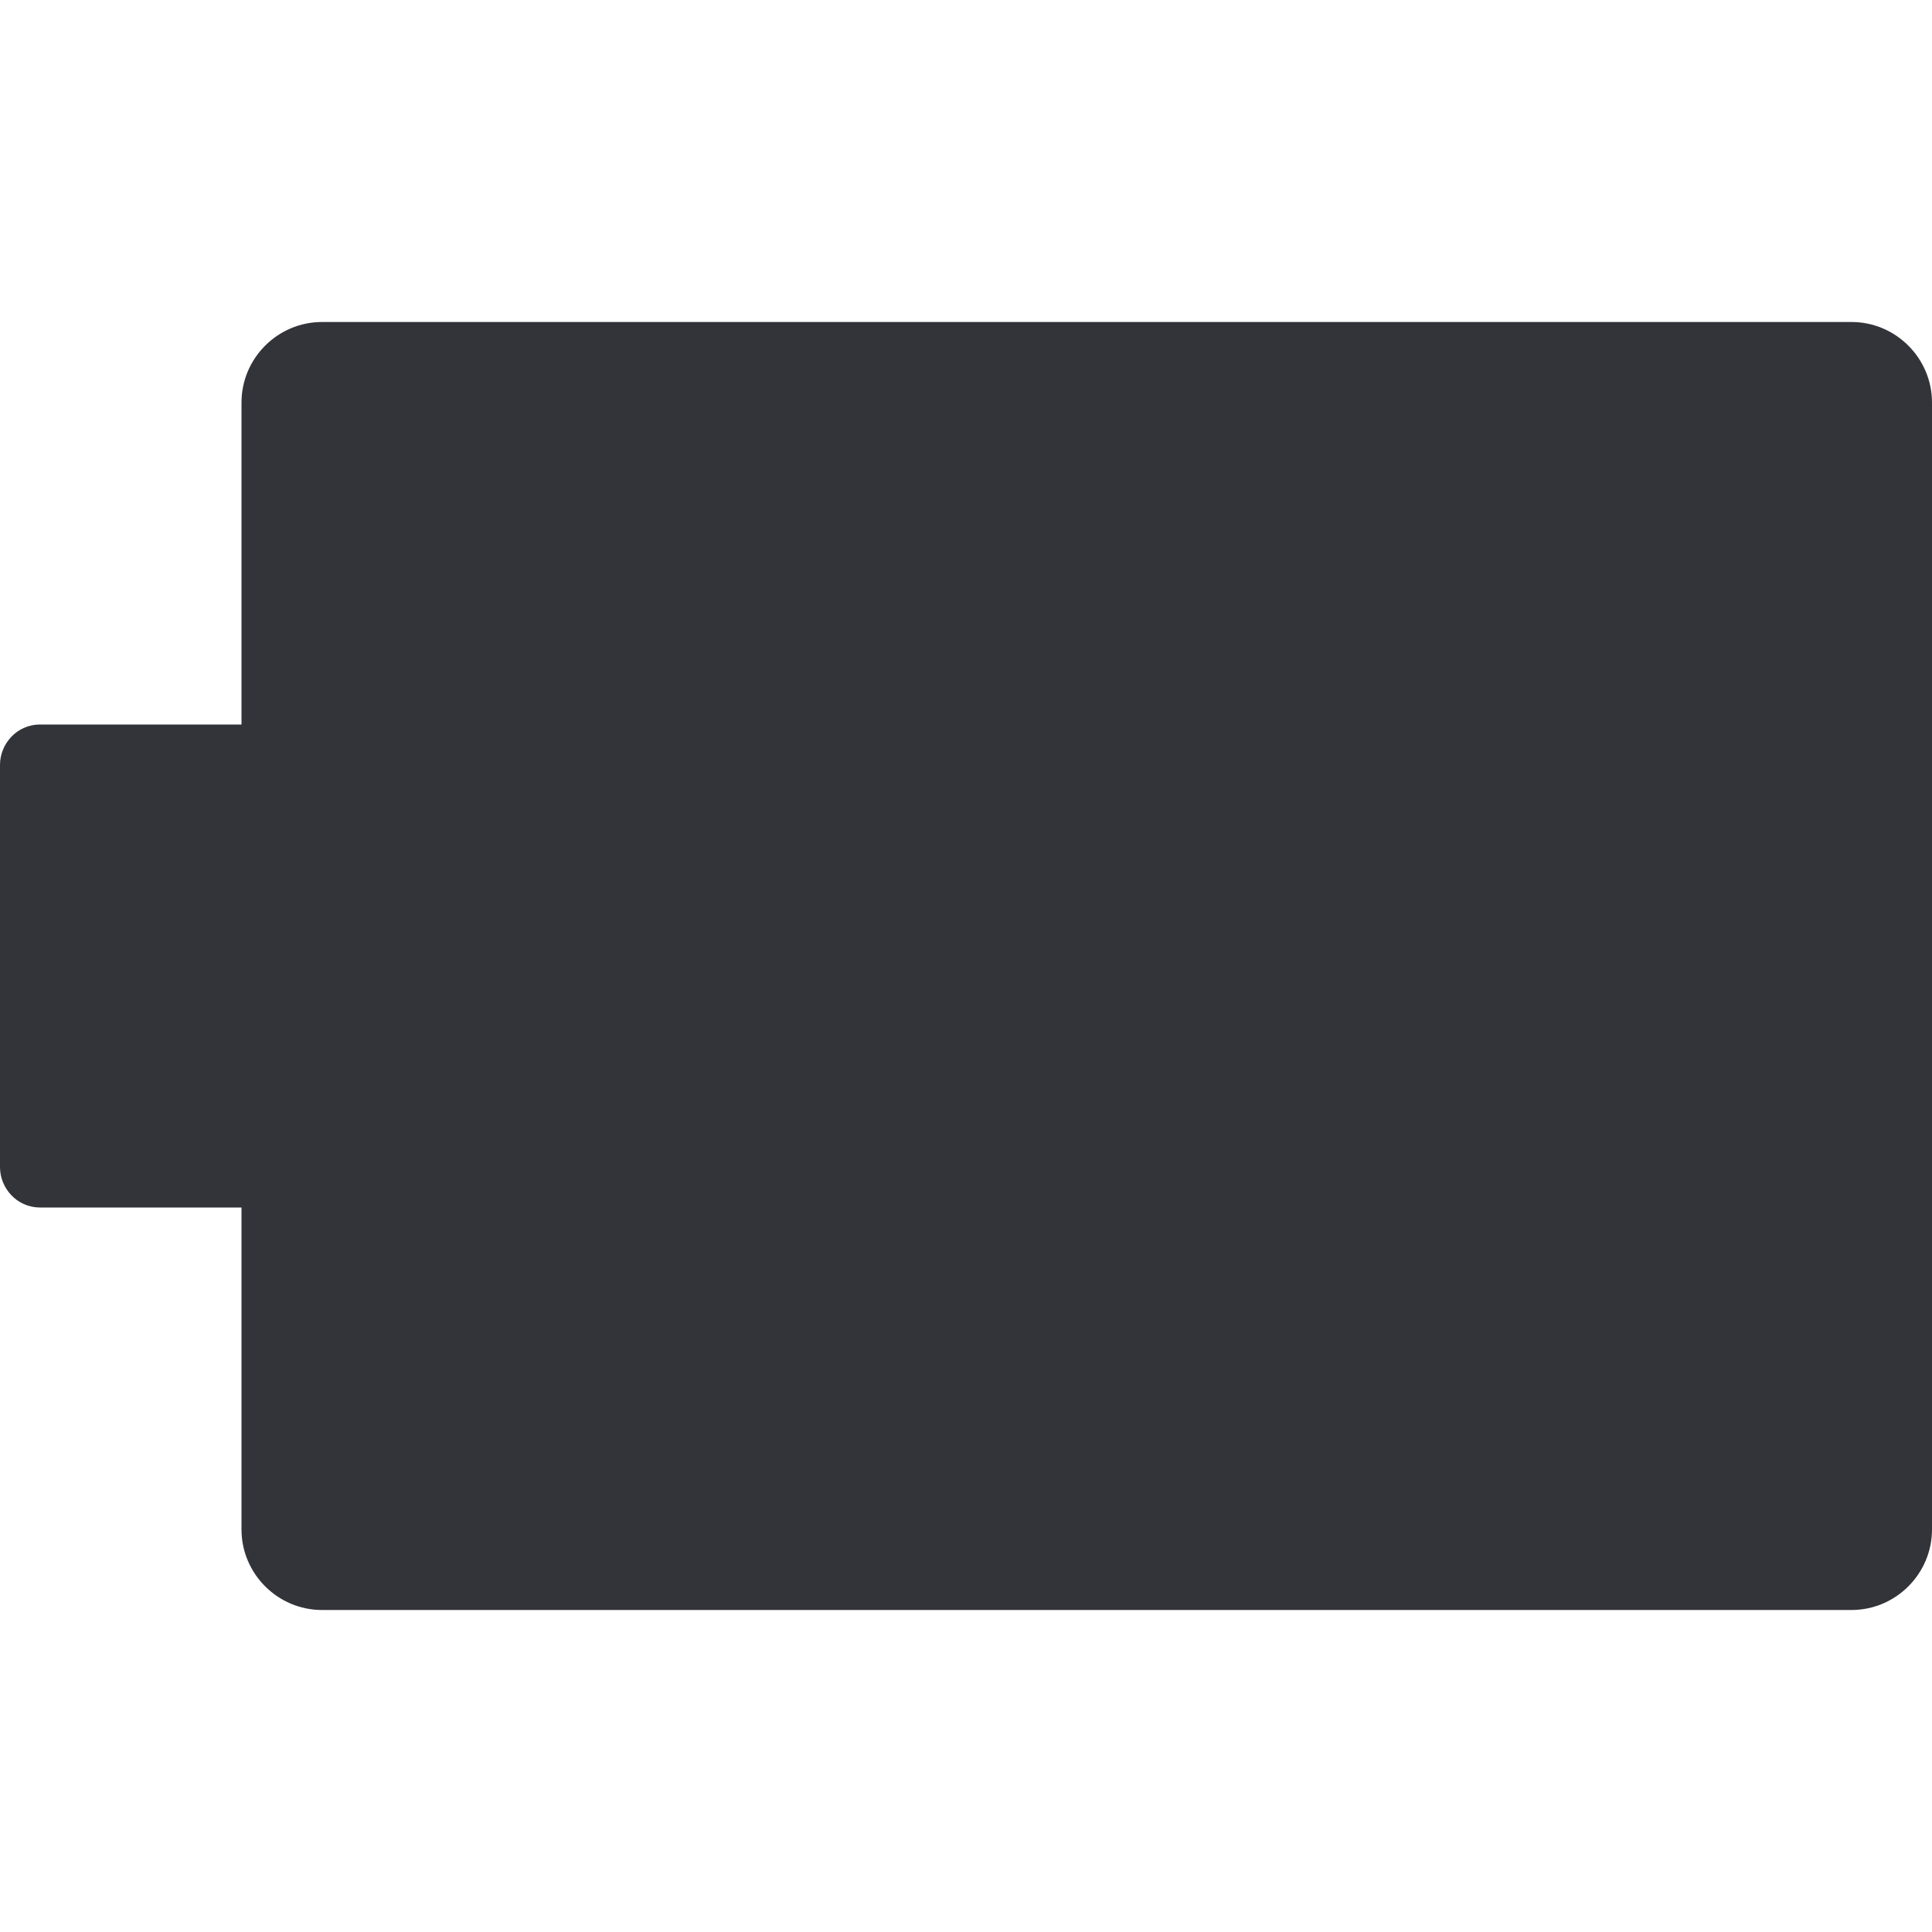
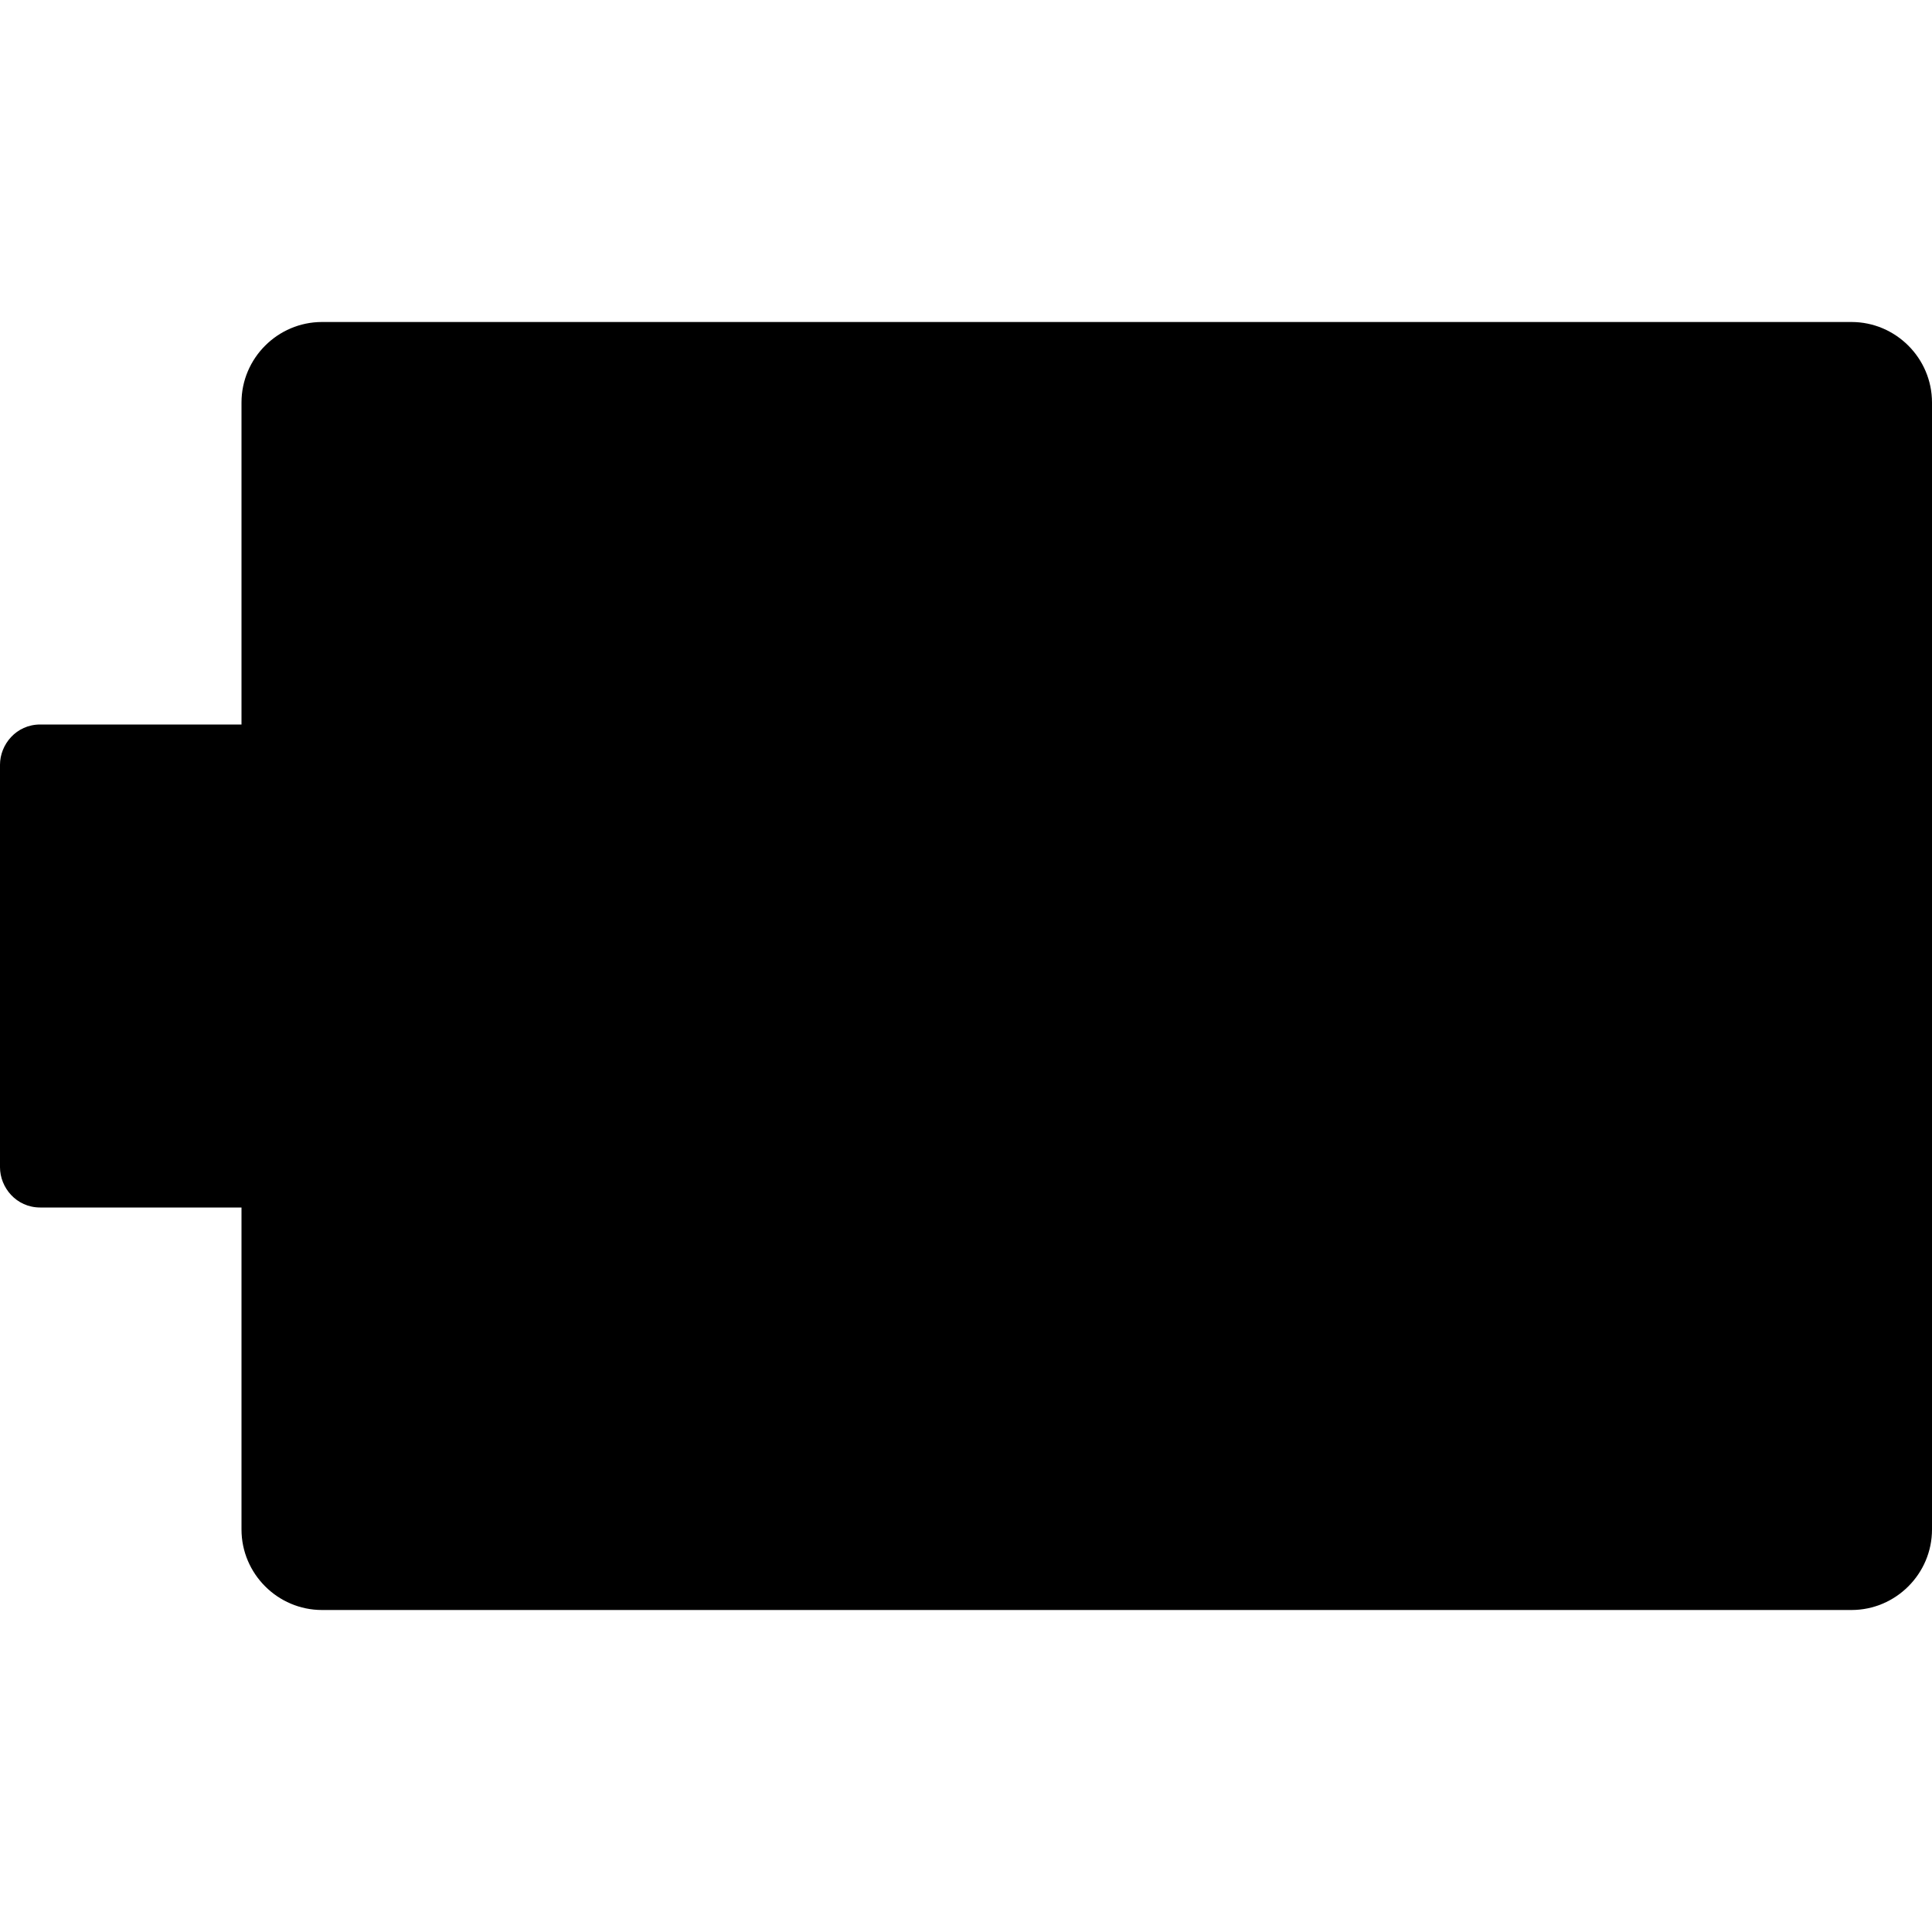
<svg xmlns="http://www.w3.org/2000/svg" version="1.1" id="Layer_1" x="0px" y="0px" width="48px" height="48px" viewBox="0 0 48 48" enable-background="new 0 0 48 48" xml:space="preserve">
  <g id="XMLID_290_">
-     <path id="XMLID_291_" fill="#333439" d="M46,8H8c-1.1,0-2,0.9-2,2v8H1c-0.6,0-1,0.5-1,1v10c0,0.5,0.4,1,1,1h5v8c0,1.1,0.9,2,2,2h38   c1.1,0,2-0.9,2-2V10C48,8.9,47.1,8,46,8z" />
+     <path id="XMLID_291_" d="M46,8H8c-1.1,0-2,0.9-2,2v8H1c-0.6,0-1,0.5-1,1v10c0,0.5,0.4,1,1,1h5v8c0,1.1,0.9,2,2,2h38   c1.1,0,2-0.9,2-2V10C48,8.9,47.1,8,46,8z" />
  </g>
</svg>
